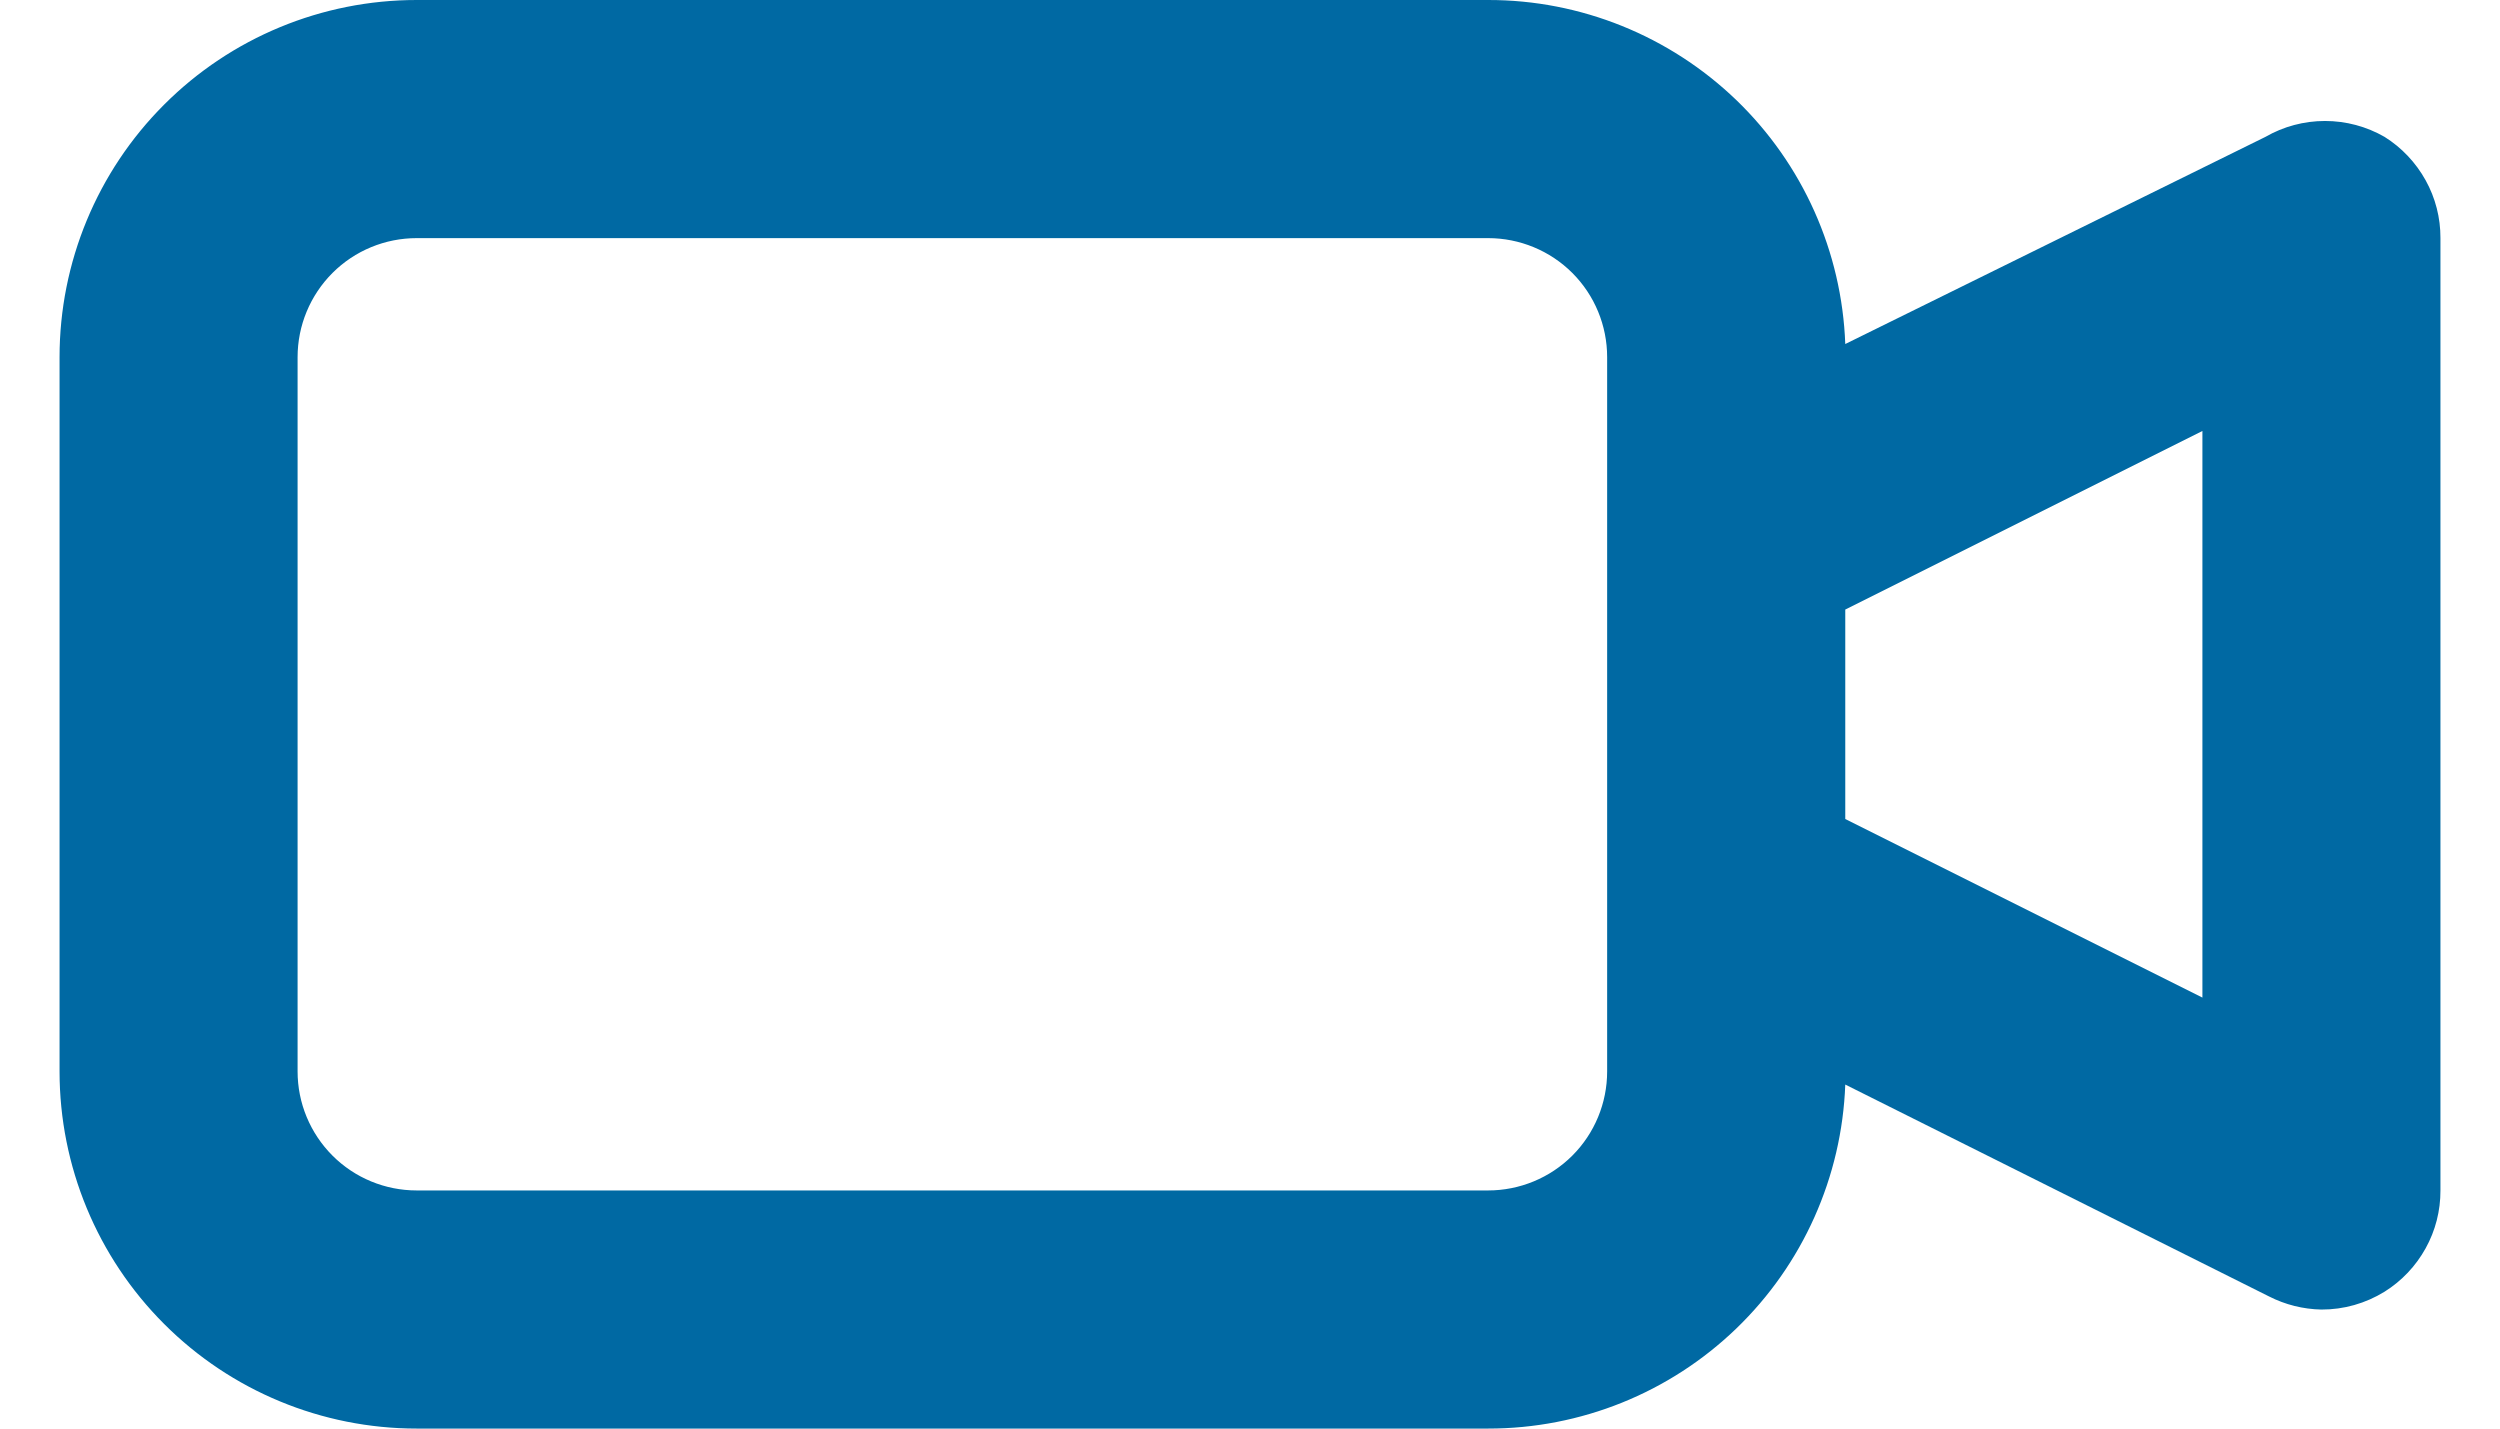
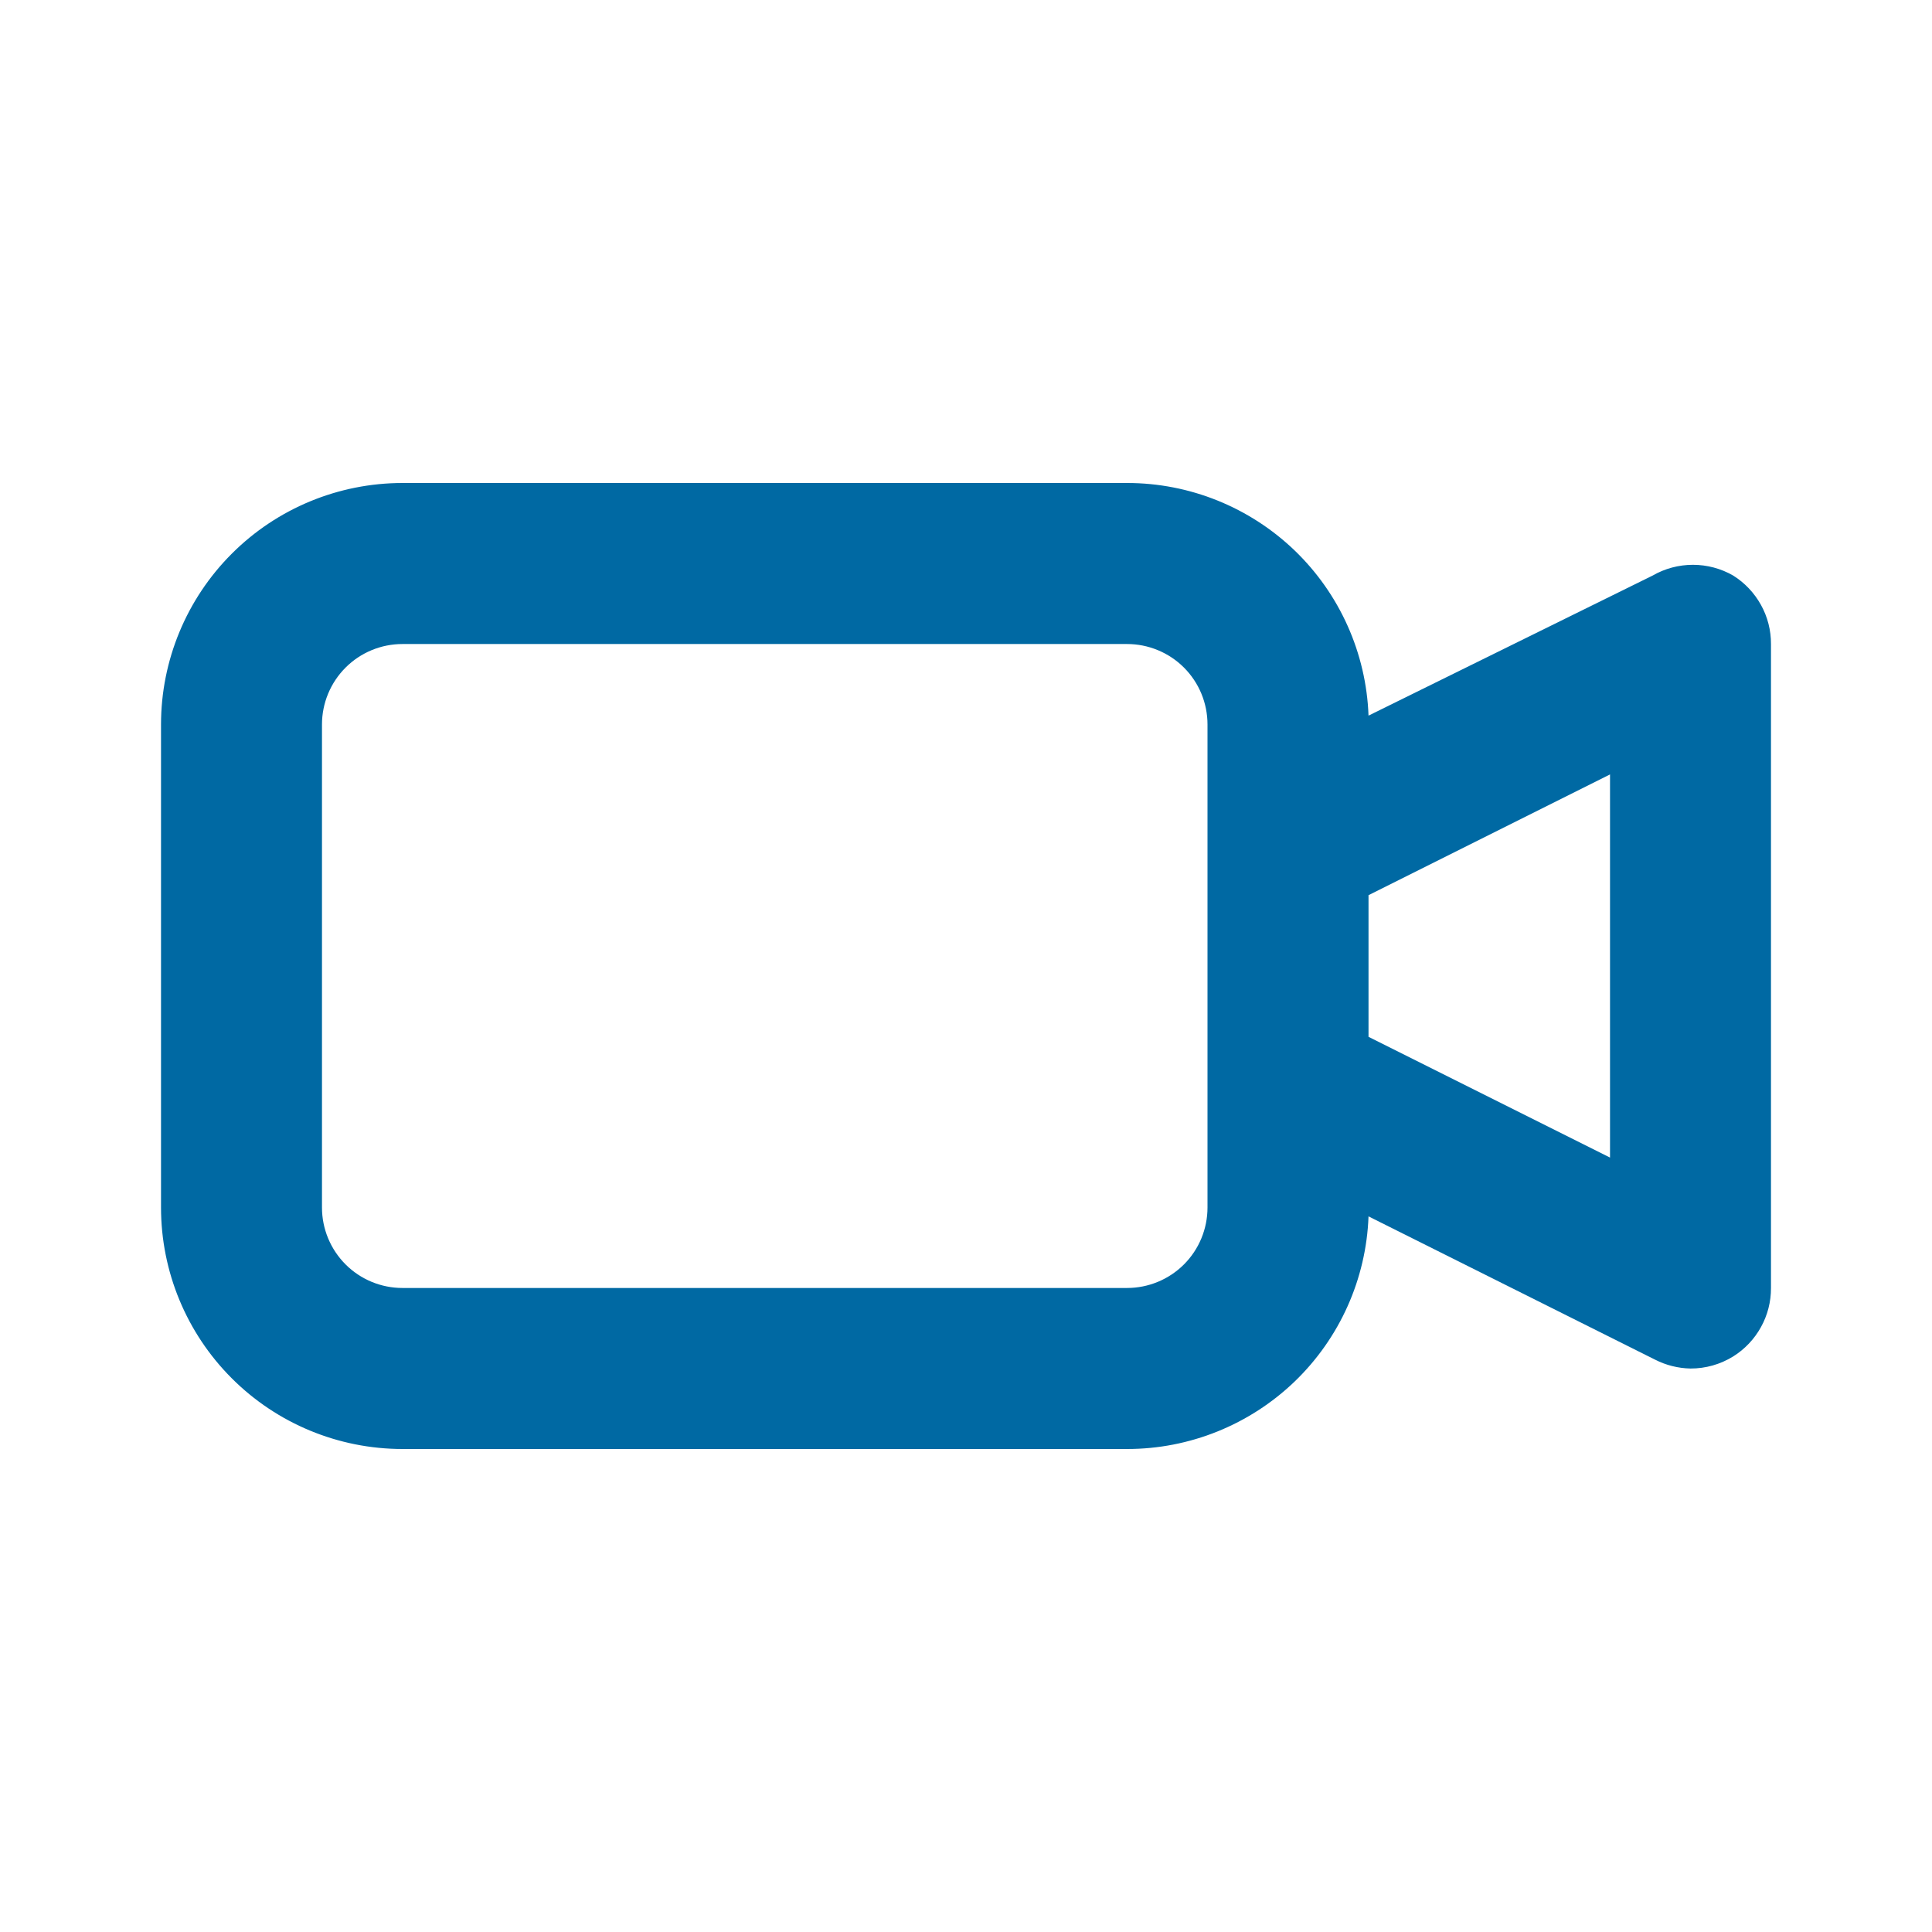
- <svg xmlns="http://www.w3.org/2000/svg" width="28" height="16" viewBox="0 0 28 16" fill="none">
-   <path d="M26.707 1.533C26.504 1.416 26.274 1.355 26.04 1.355C25.806 1.355 25.576 1.416 25.373 1.533L20.667 3.853C20.629 2.818 20.191 1.838 19.445 1.119C18.698 0.401 17.703 -0.001 16.667 9.05542e-07H4.667C3.606 9.05542e-07 2.588 0.421 1.838 1.172C1.088 1.922 0.667 2.939 0.667 4V12C0.667 13.061 1.088 14.078 1.838 14.828C2.588 15.579 3.606 16 4.667 16H16.667C17.703 16.001 18.698 15.6 19.445 14.881C20.191 14.162 20.629 13.182 20.667 12.147L25.413 14.52C25.595 14.613 25.796 14.663 26 14.667C26.25 14.668 26.495 14.598 26.707 14.467C26.899 14.347 27.057 14.18 27.167 13.981C27.277 13.783 27.334 13.56 27.333 13.333V2.667C27.334 2.44 27.277 2.217 27.167 2.019C27.057 1.821 26.899 1.653 26.707 1.533ZM18 12C18 12.354 17.86 12.693 17.61 12.943C17.36 13.193 17.02 13.333 16.667 13.333H4.667C4.313 13.333 3.974 13.193 3.724 12.943C3.474 12.693 3.333 12.354 3.333 12V4C3.333 3.646 3.474 3.307 3.724 3.057C3.974 2.807 4.313 2.667 4.667 2.667H16.667C17.02 2.667 17.36 2.807 17.61 3.057C17.86 3.307 18 3.646 18 4V12ZM24.667 11.173L20.667 9.173V6.827L24.667 4.827V11.173Z" fill="#0069A3" />
+ <svg xmlns="http://www.w3.org/2000/svg" width="32" height="32" viewBox="0 0 32 32" fill="none">
+   <path d="M28.707 9.533C28.504 9.416 28.274 9.355 28.04 9.355C27.806 9.355 27.576 9.416 27.373 9.533L22.667 11.853C22.629 10.818 22.191 9.838 21.445 9.119C20.698 8.401 19.703 7.999 18.667 8H6.667C5.606 8 4.588 8.421 3.838 9.172C3.088 9.922 2.667 10.939 2.667 12V20C2.667 21.061 3.088 22.078 3.838 22.828C4.588 23.579 5.606 24 6.667 24H18.667C19.703 24.001 20.698 23.599 21.445 22.881C22.191 22.162 22.629 21.182 22.667 20.147L27.413 22.52C27.595 22.613 27.796 22.663 28 22.667C28.25 22.668 28.495 22.598 28.707 22.467C28.899 22.347 29.057 22.18 29.167 21.981C29.277 21.783 29.334 21.56 29.333 21.333V10.667C29.334 10.44 29.277 10.217 29.167 10.019C29.057 9.821 28.899 9.653 28.707 9.533ZM20 20C20 20.354 19.86 20.693 19.61 20.943C19.36 21.193 19.02 21.333 18.667 21.333H6.667C6.313 21.333 5.974 21.193 5.724 20.943C5.474 20.693 5.333 20.354 5.333 20V12C5.333 11.646 5.474 11.307 5.724 11.057C5.974 10.807 6.313 10.667 6.667 10.667H18.667C19.02 10.667 19.36 10.807 19.61 11.057C19.86 11.307 20 11.646 20 12V20ZM26.667 19.173L22.667 17.173V14.827L26.667 12.827V19.173Z" fill="#0069A3" />
</svg>
